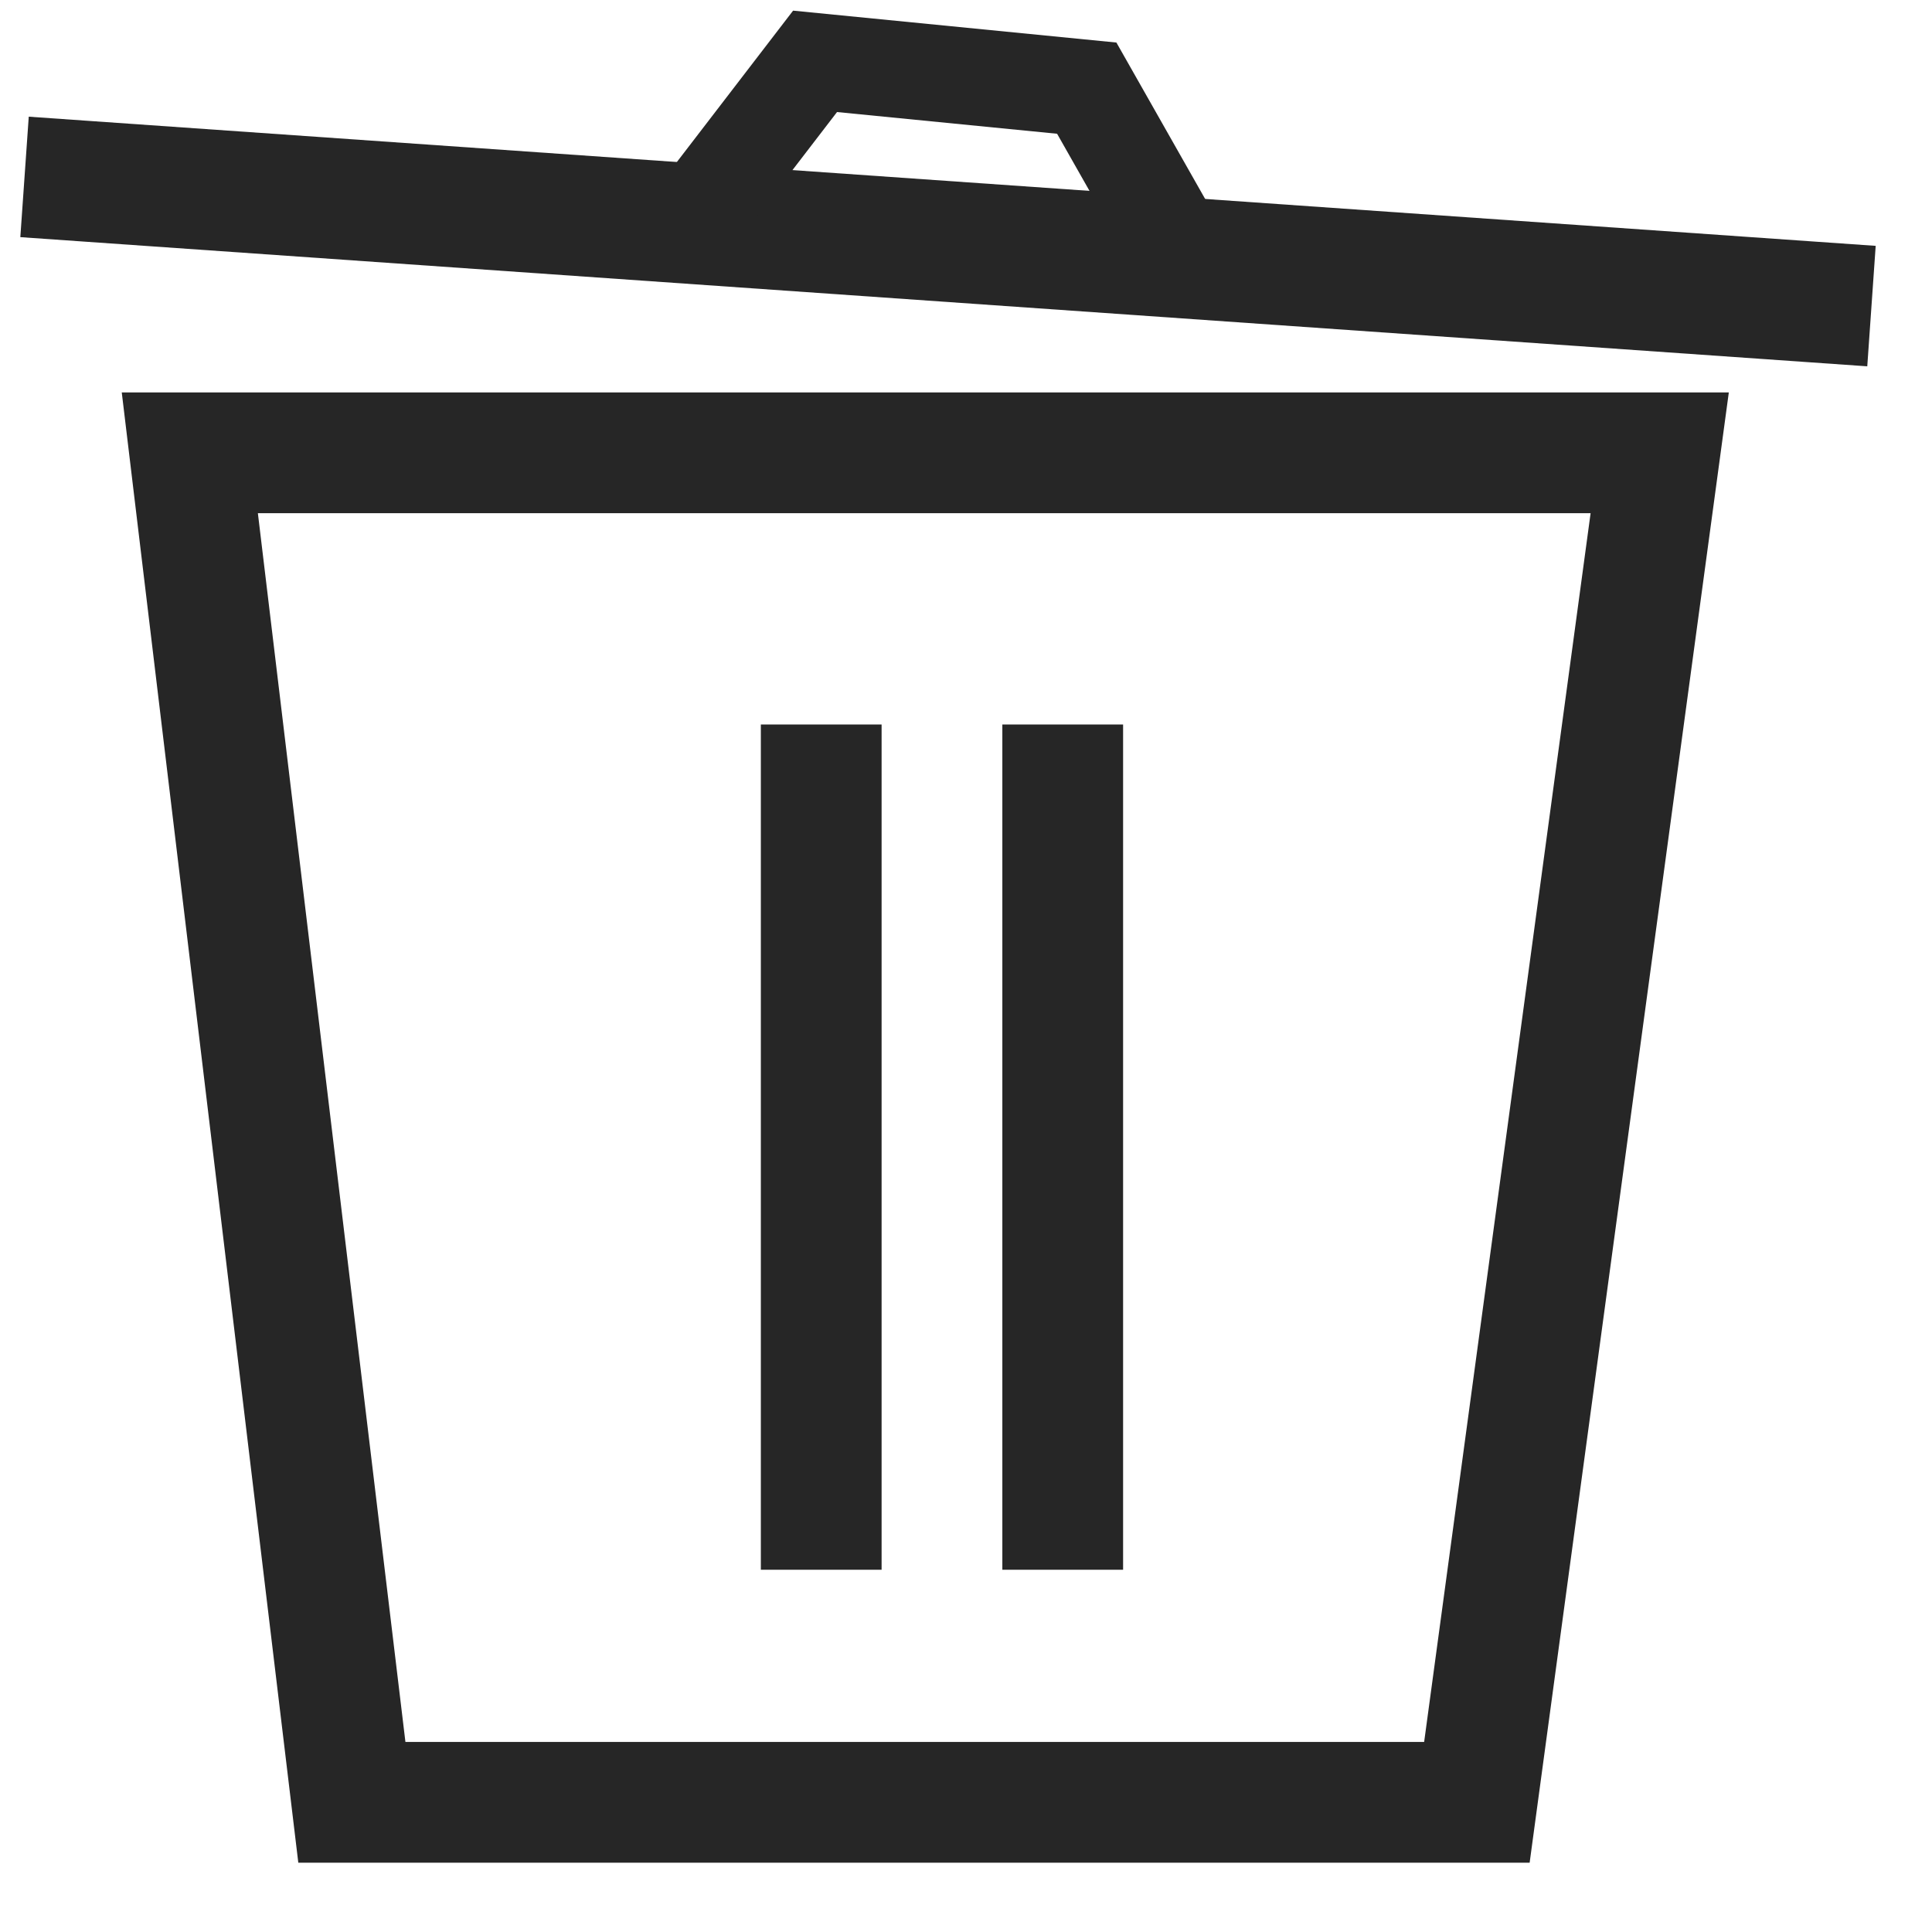
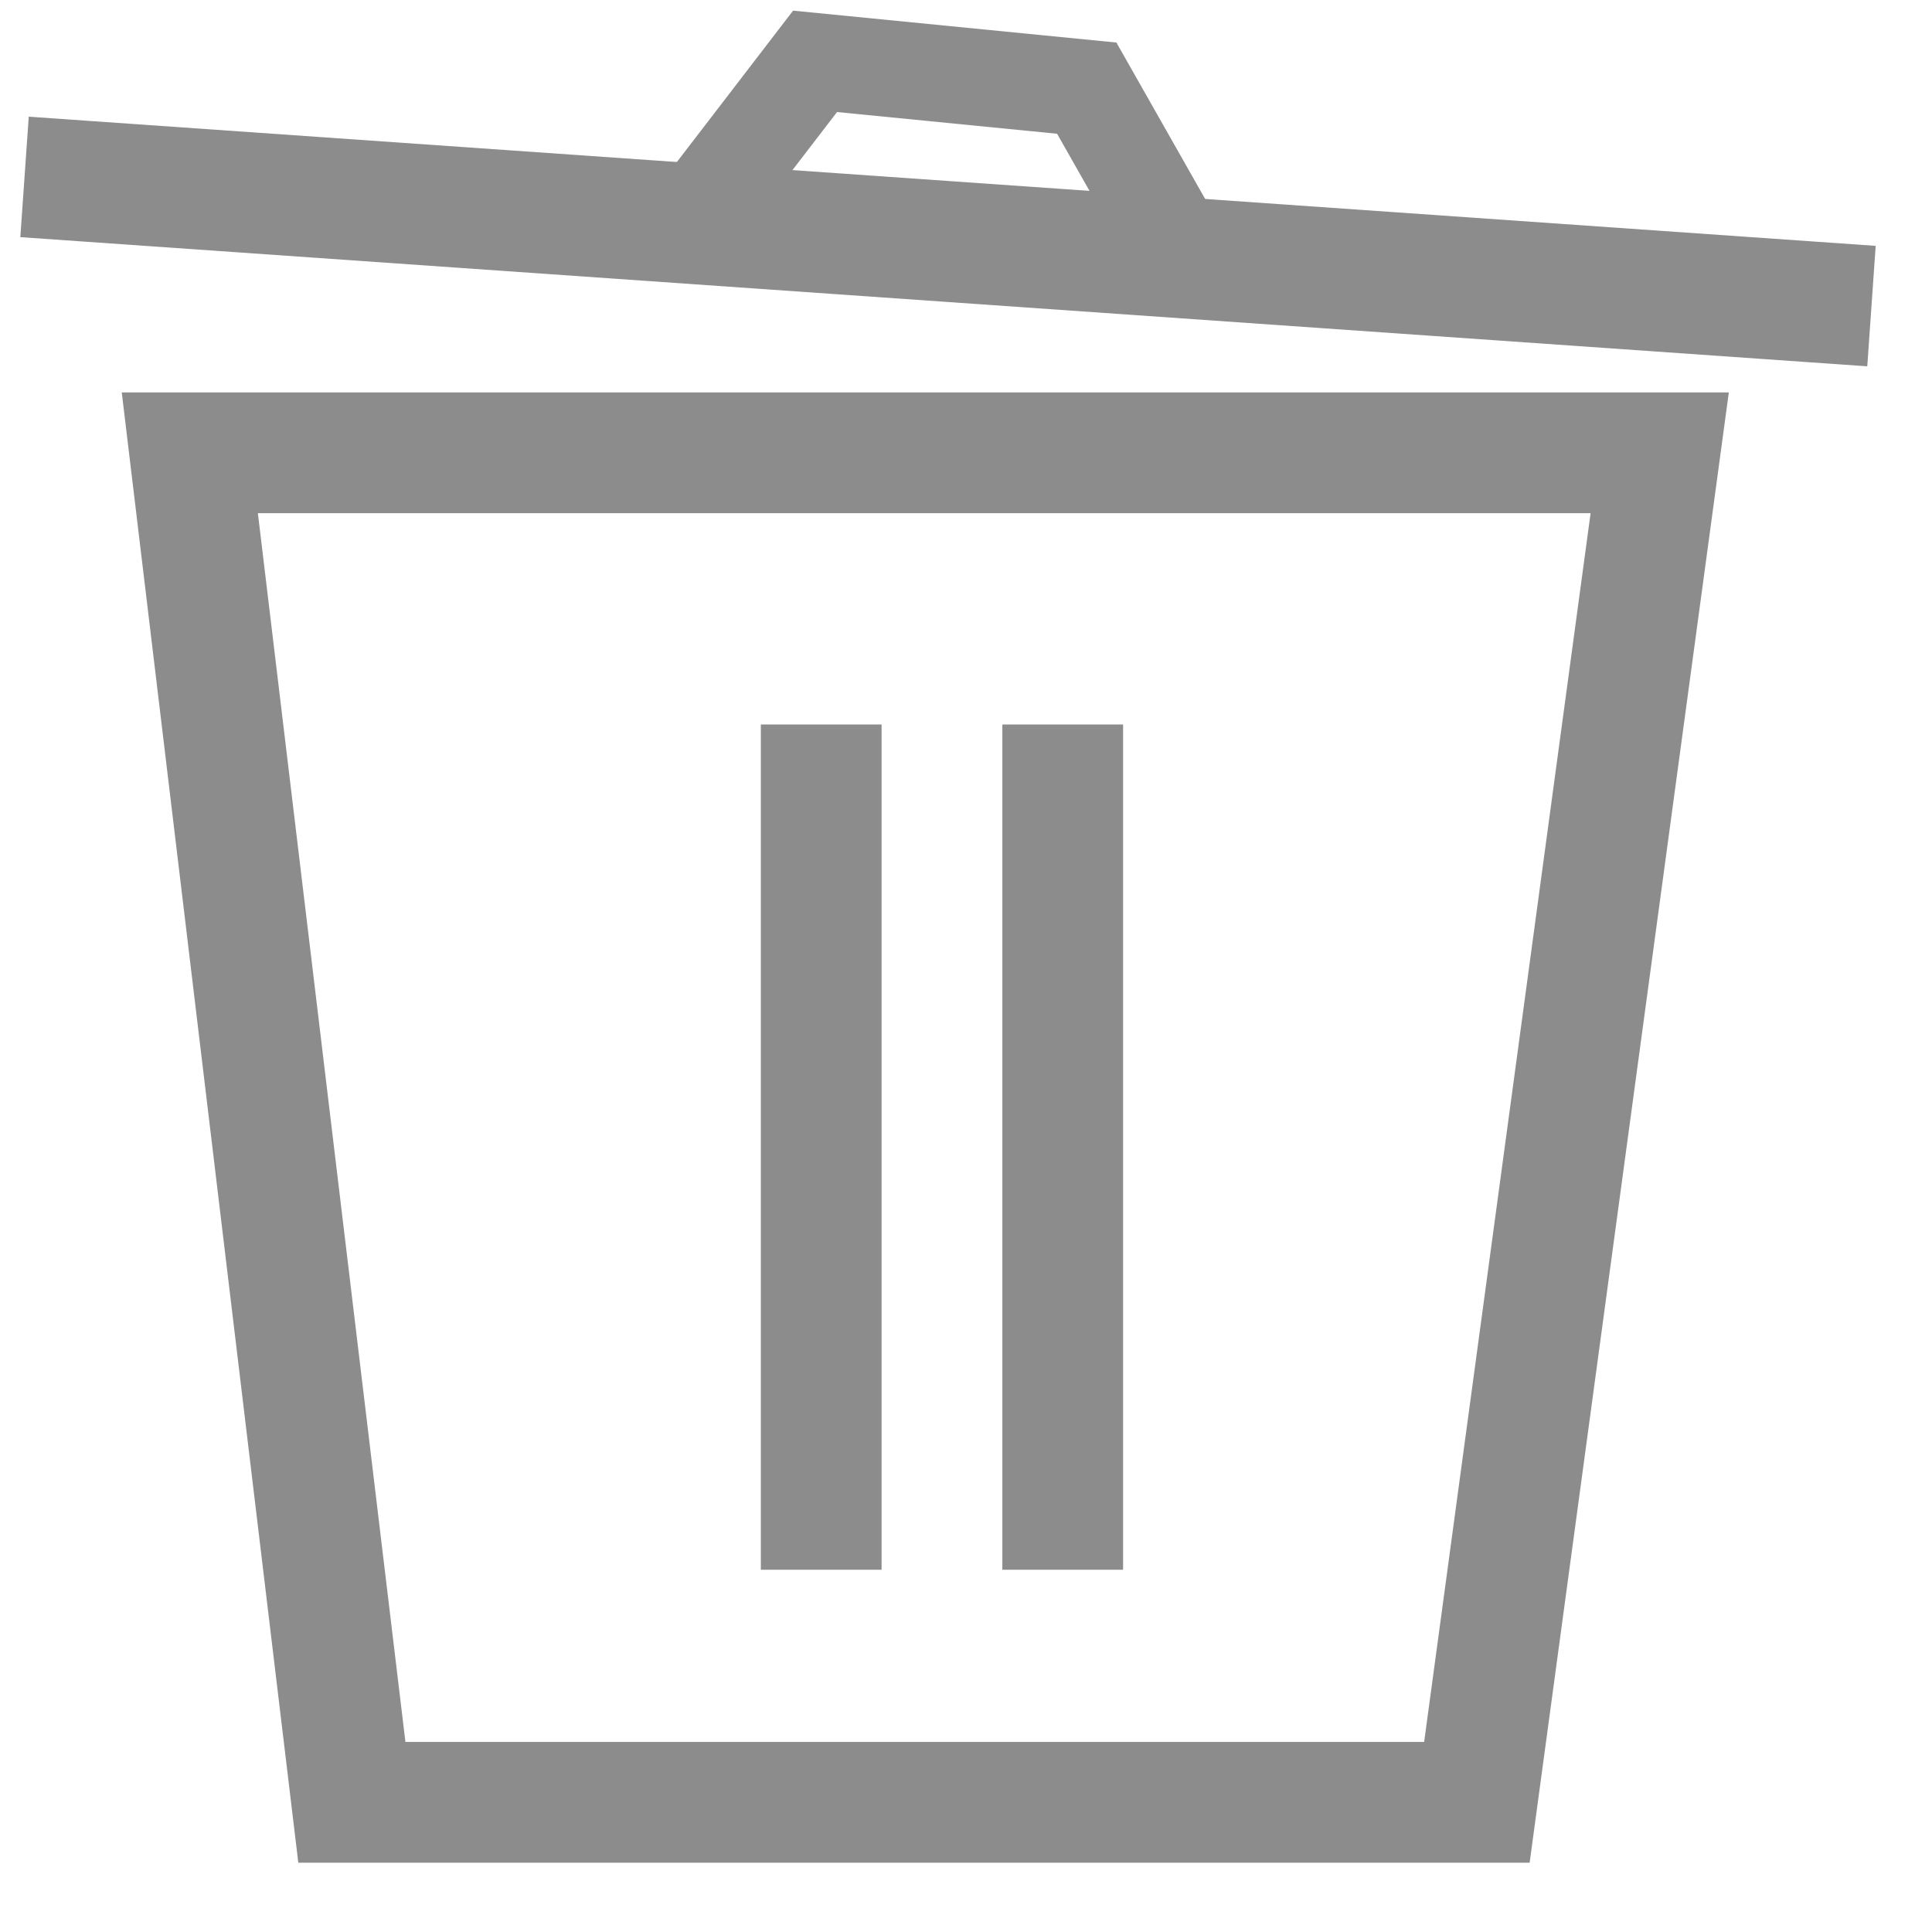
<svg xmlns="http://www.w3.org/2000/svg" width="16px" height="16px" viewBox="0 0 16 16" version="1.1">
-   <g id="云梦规范" stroke="none" stroke-width="1" fill="none" fill-rule="evenodd">
-     <g id="7.-图标库" transform="translate(-1249, -551)" stroke="#262626">
+   <g id="云梦规范" stroke="#8C8C8C" stroke-width="1" fill="none" fill-rule="evenodd">
+     <g id="7.-图标库" transform="translate(-1249, -551)" stroke="#8C8C8C">
      <g id="回收站" transform="translate(1249, 551)">
        <polygon id="路径-17" points="1.572 3.75 2.914 14.926 12.231 14.926 13.745 3.75" />
        <path d="M6.801,6.5 L6.801,12.5" id="直线-21" stroke-linecap="square" />
        <path d="M8.801,6.5 L8.801,12.5" id="直线-21-copy" stroke-linecap="square" />
        <path d="M0.702,1.5 L15,2.5" id="直线-20" stroke-linecap="square" />
        <polyline id="路径-18" stroke-width="0.8" points="5.801 1.744 6.75 0.508 9 0.73 9.733 2.022" />
      </g>
    </g>
  </g>
</svg>
